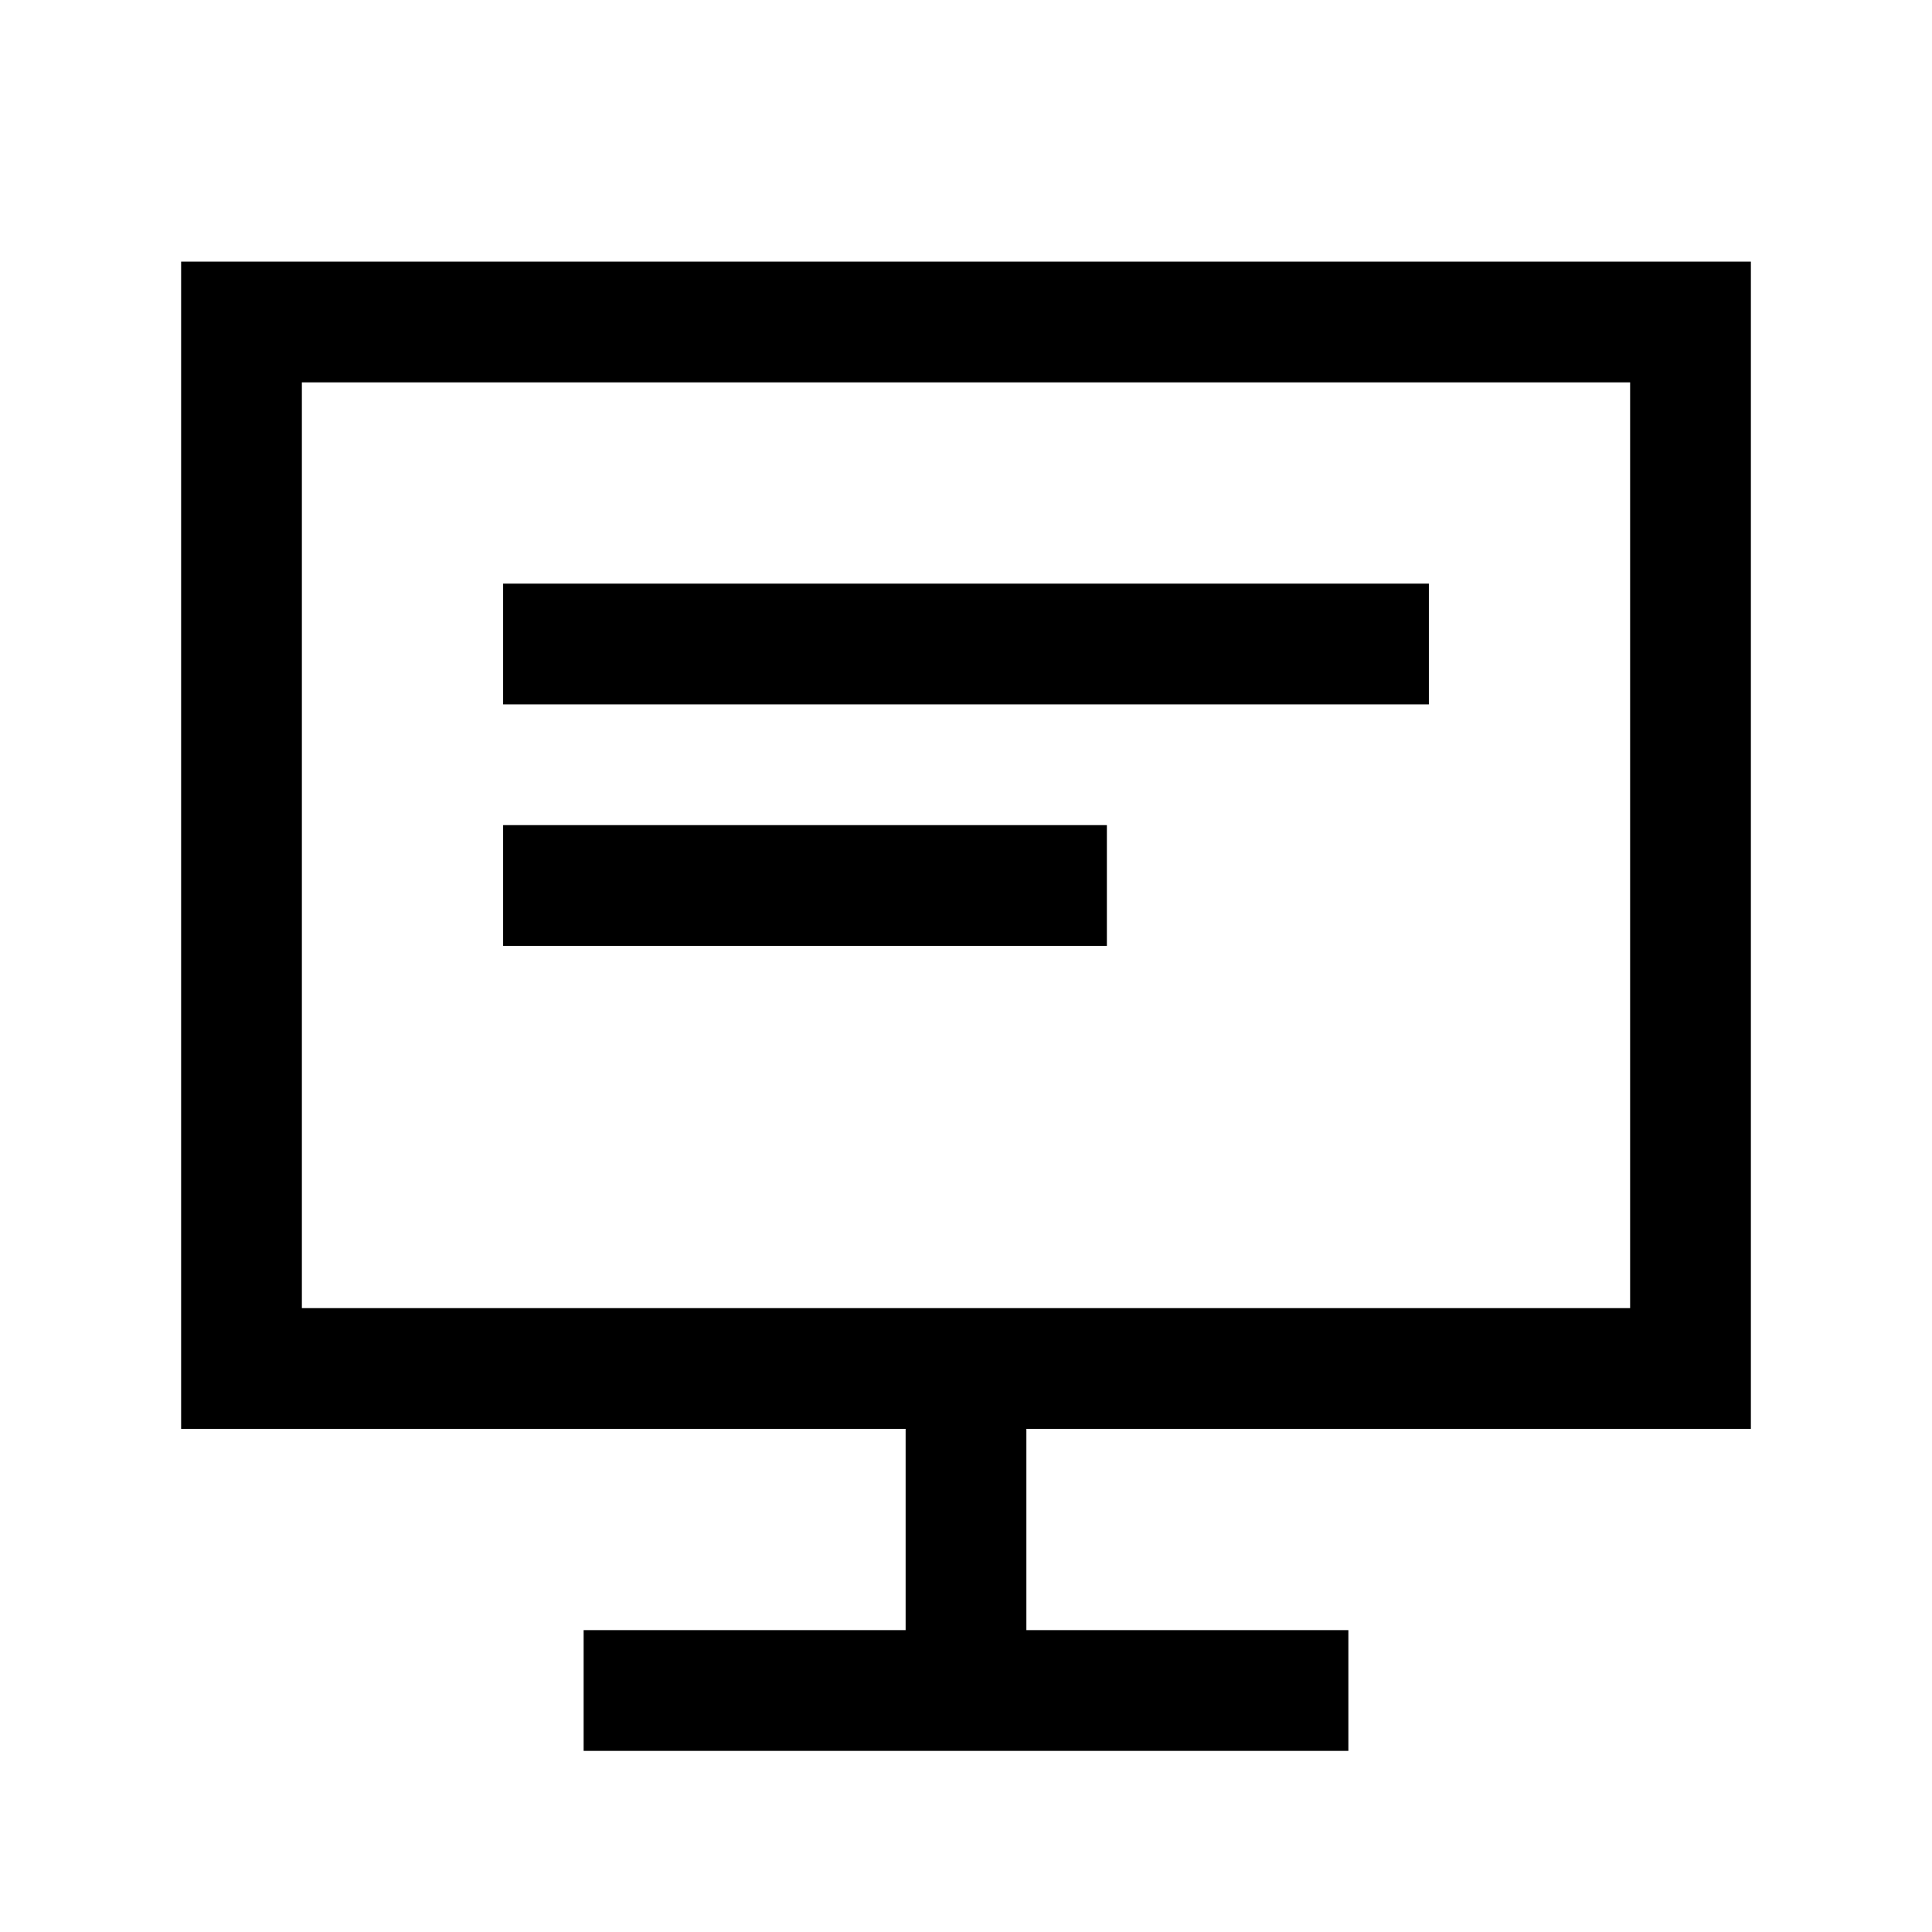
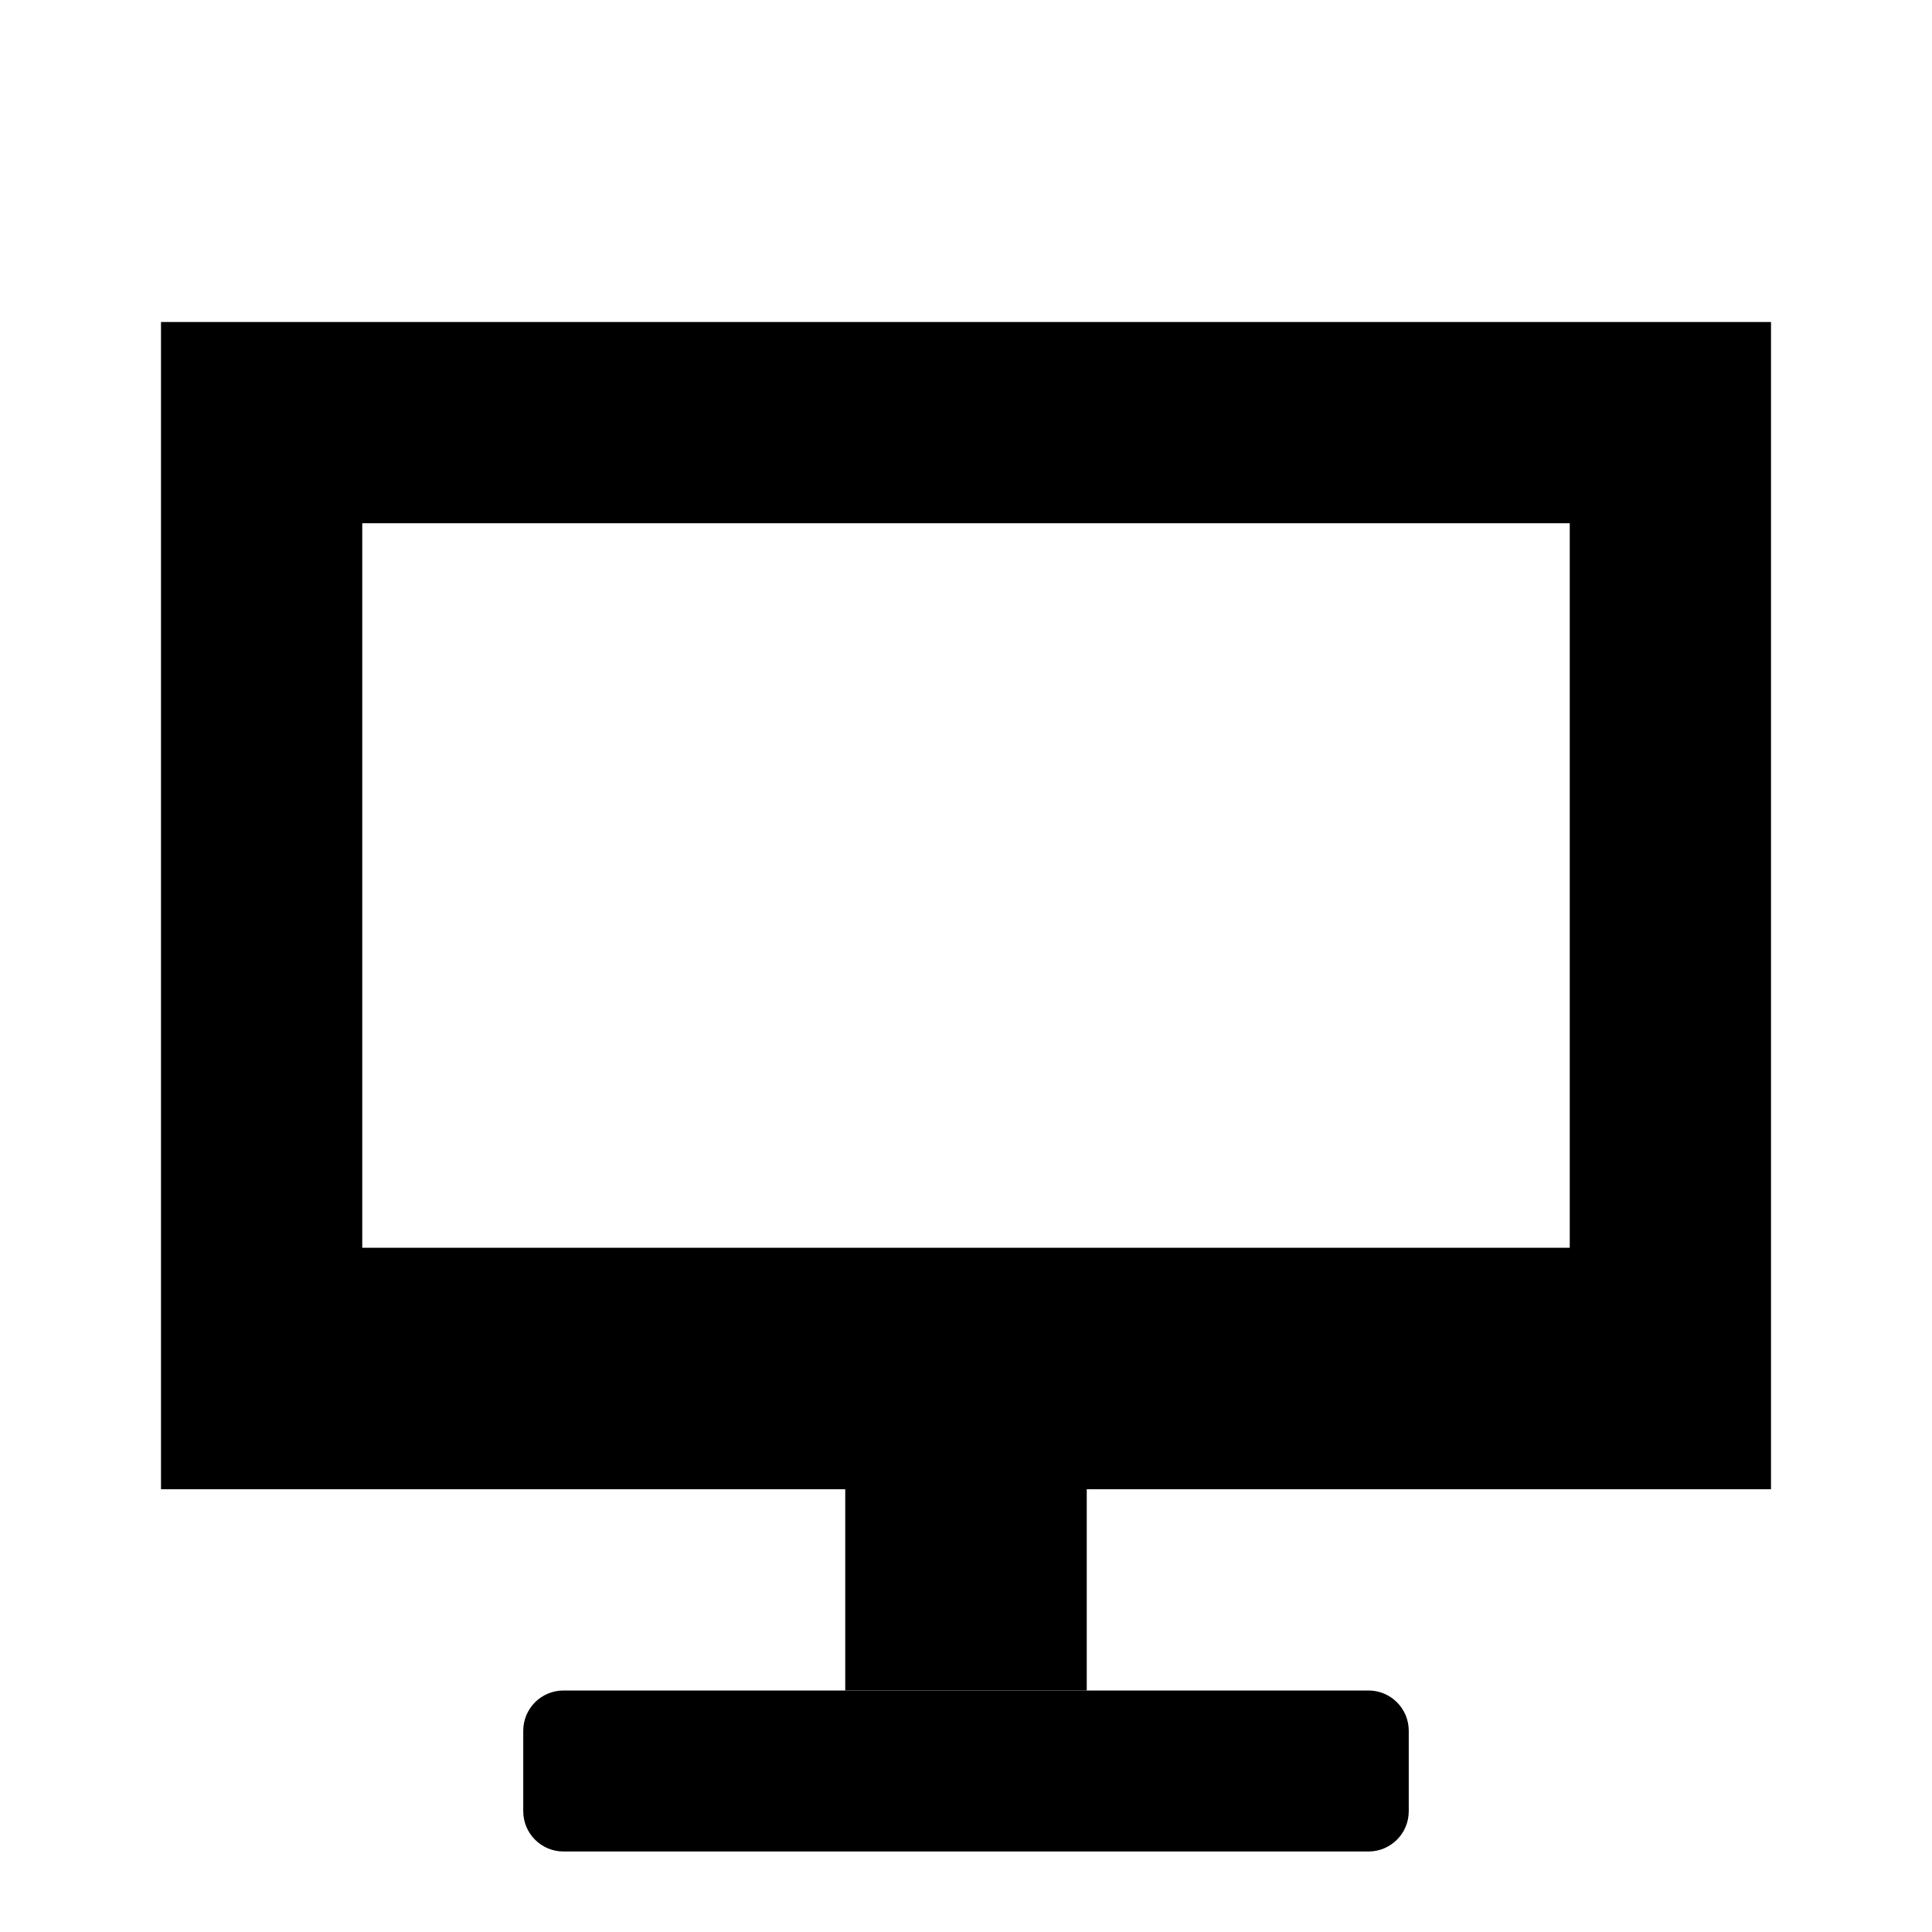
- <svg xmlns="http://www.w3.org/2000/svg" width="24" height="24" viewBox="0 0 24 24">
-   <path d="M3 4h18v13H3zM8 21h8M12 17v4M7 8h10M7 11h6" fill="none" stroke="currentColor" stroke-width="1.5" stroke-linecap="square" stroke-linejoin="miter" />
+ <svg xmlns="http://www.w3.org/2000/svg" viewBox="0 0 48 48" data-ui-icon="settings-display" data-icon-family="ivory-silhouette" fill="currentColor" stroke="none" aria-hidden="true">
+   <path d="M4 8h40v29H4ZM9 13v18h30V13Z" fill="currentColor" fill-rule="evenodd" />
+   <rect x="21" y="36" width="6" height="6" rx="0" fill="currentColor" />
+   <rect x="13" y="42" width="22" height="4" rx="1" fill="currentColor" />
</svg>
